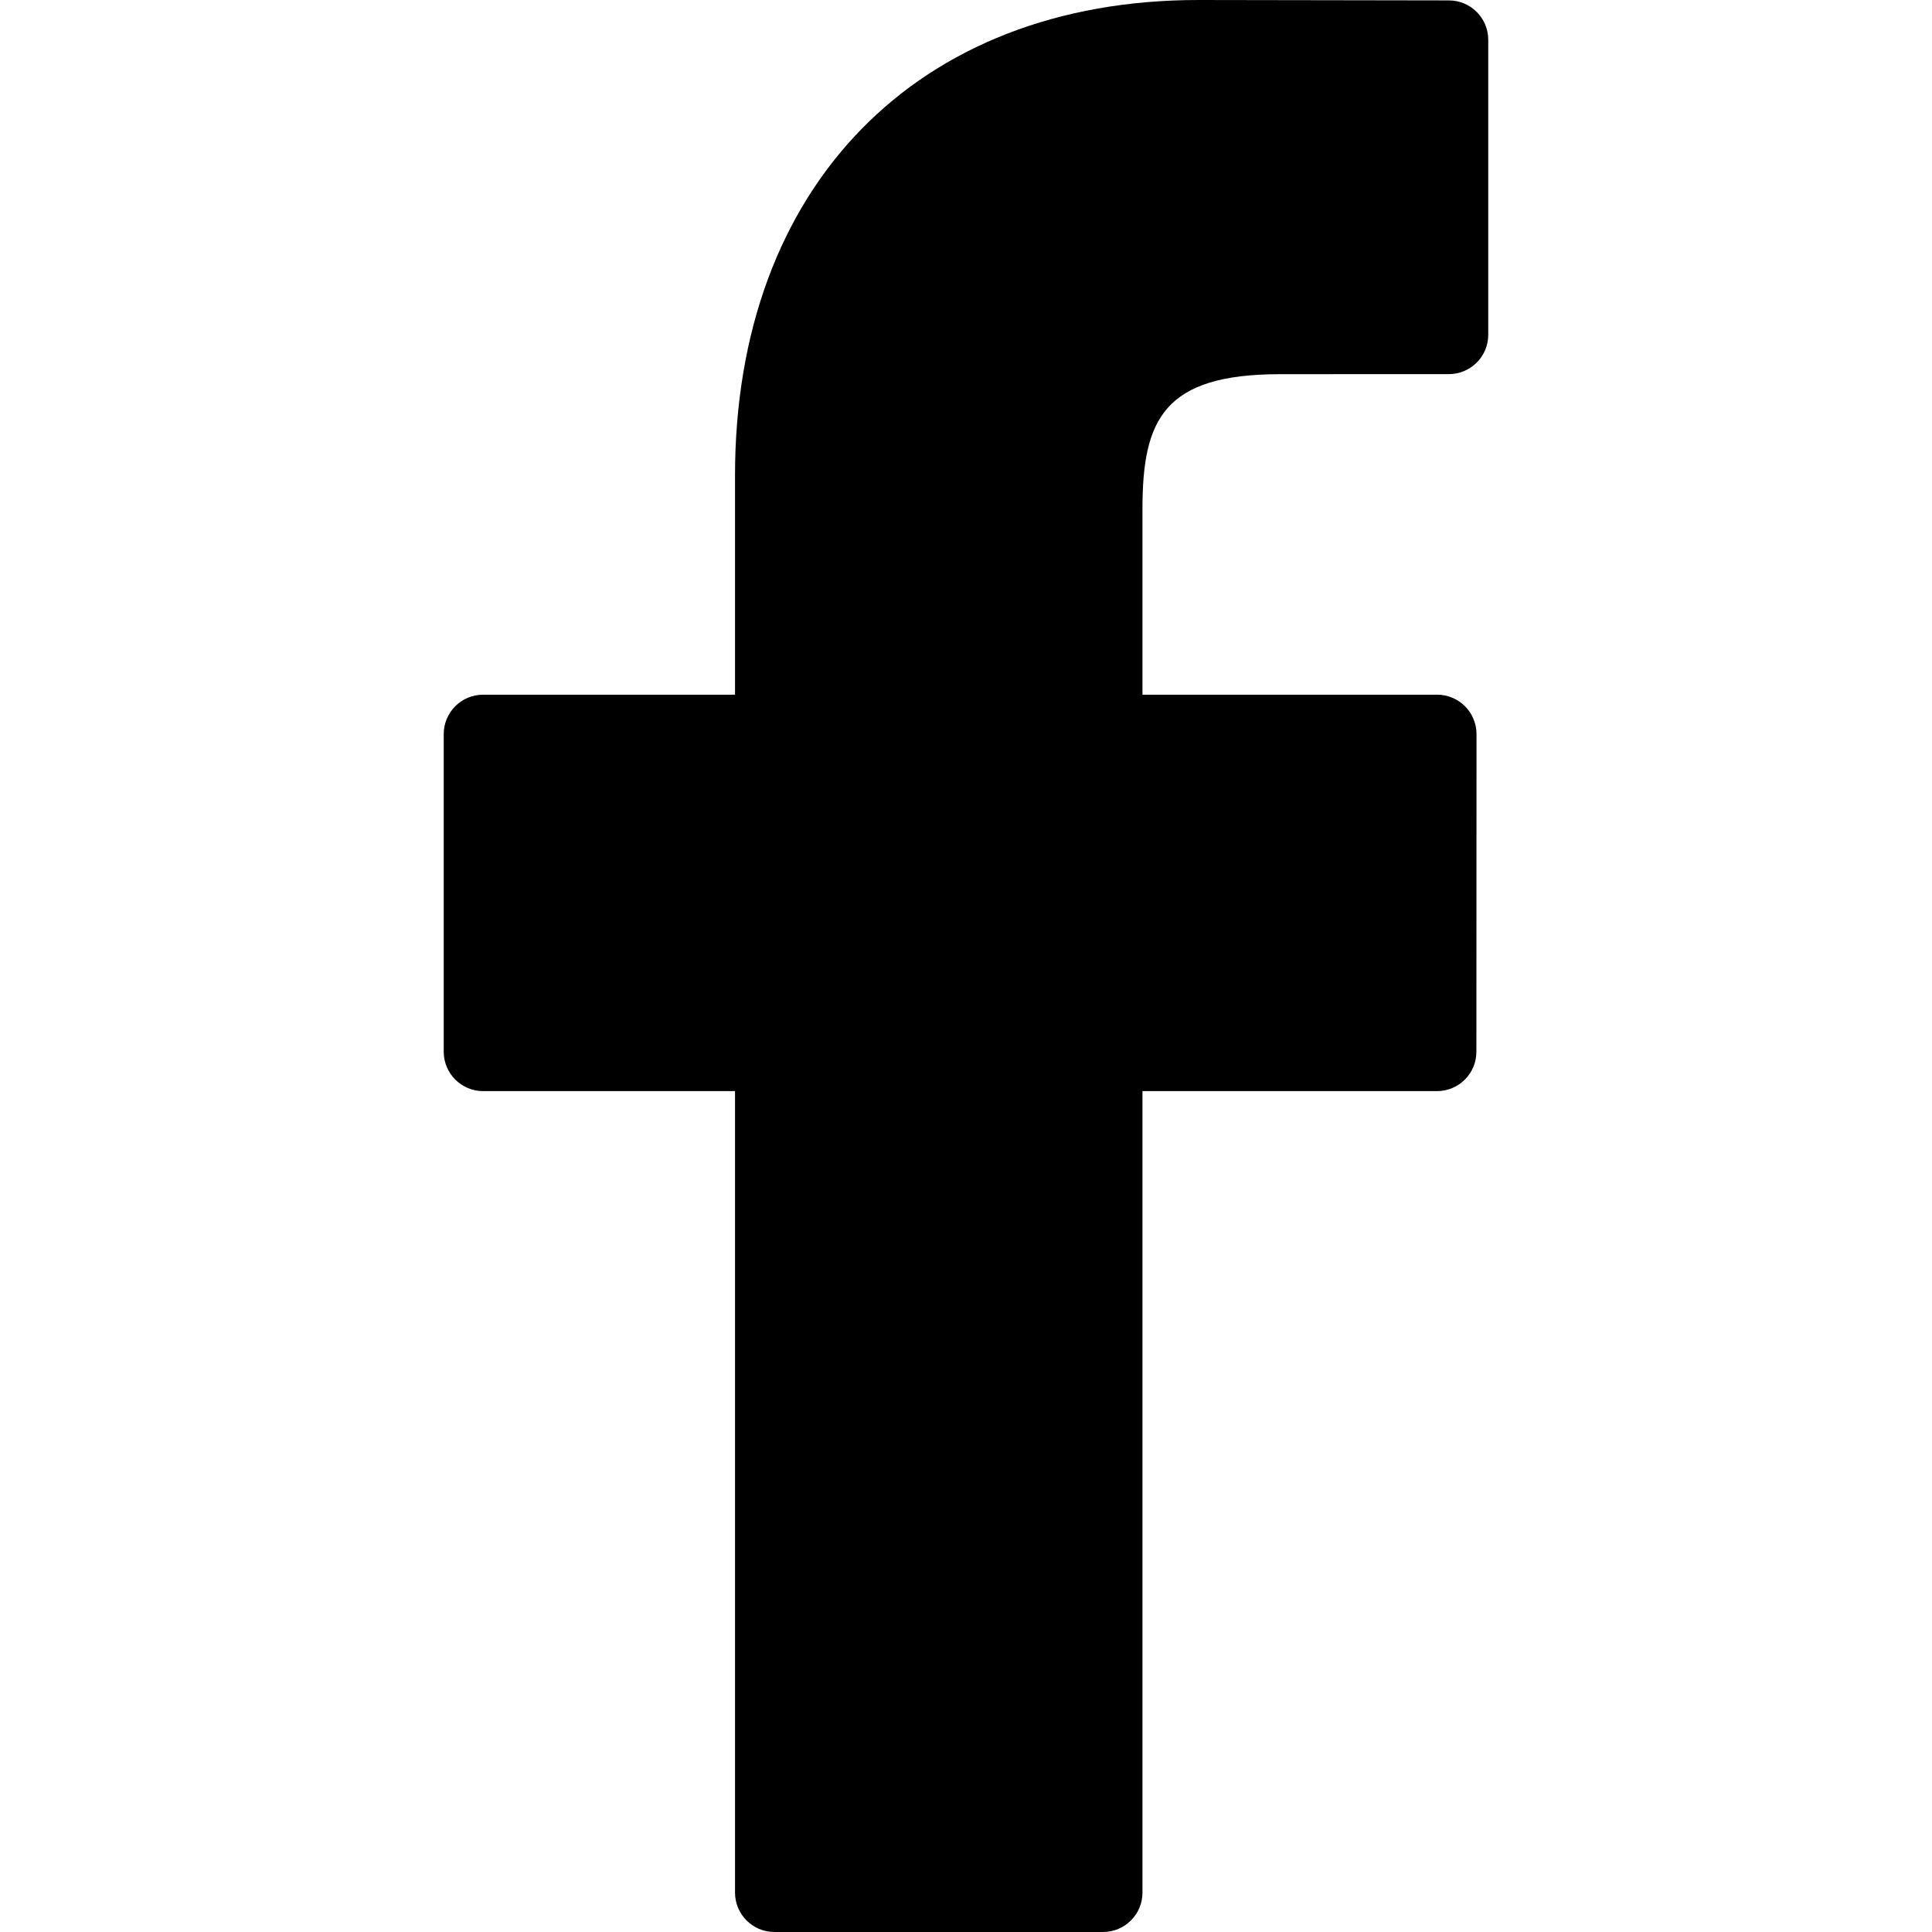
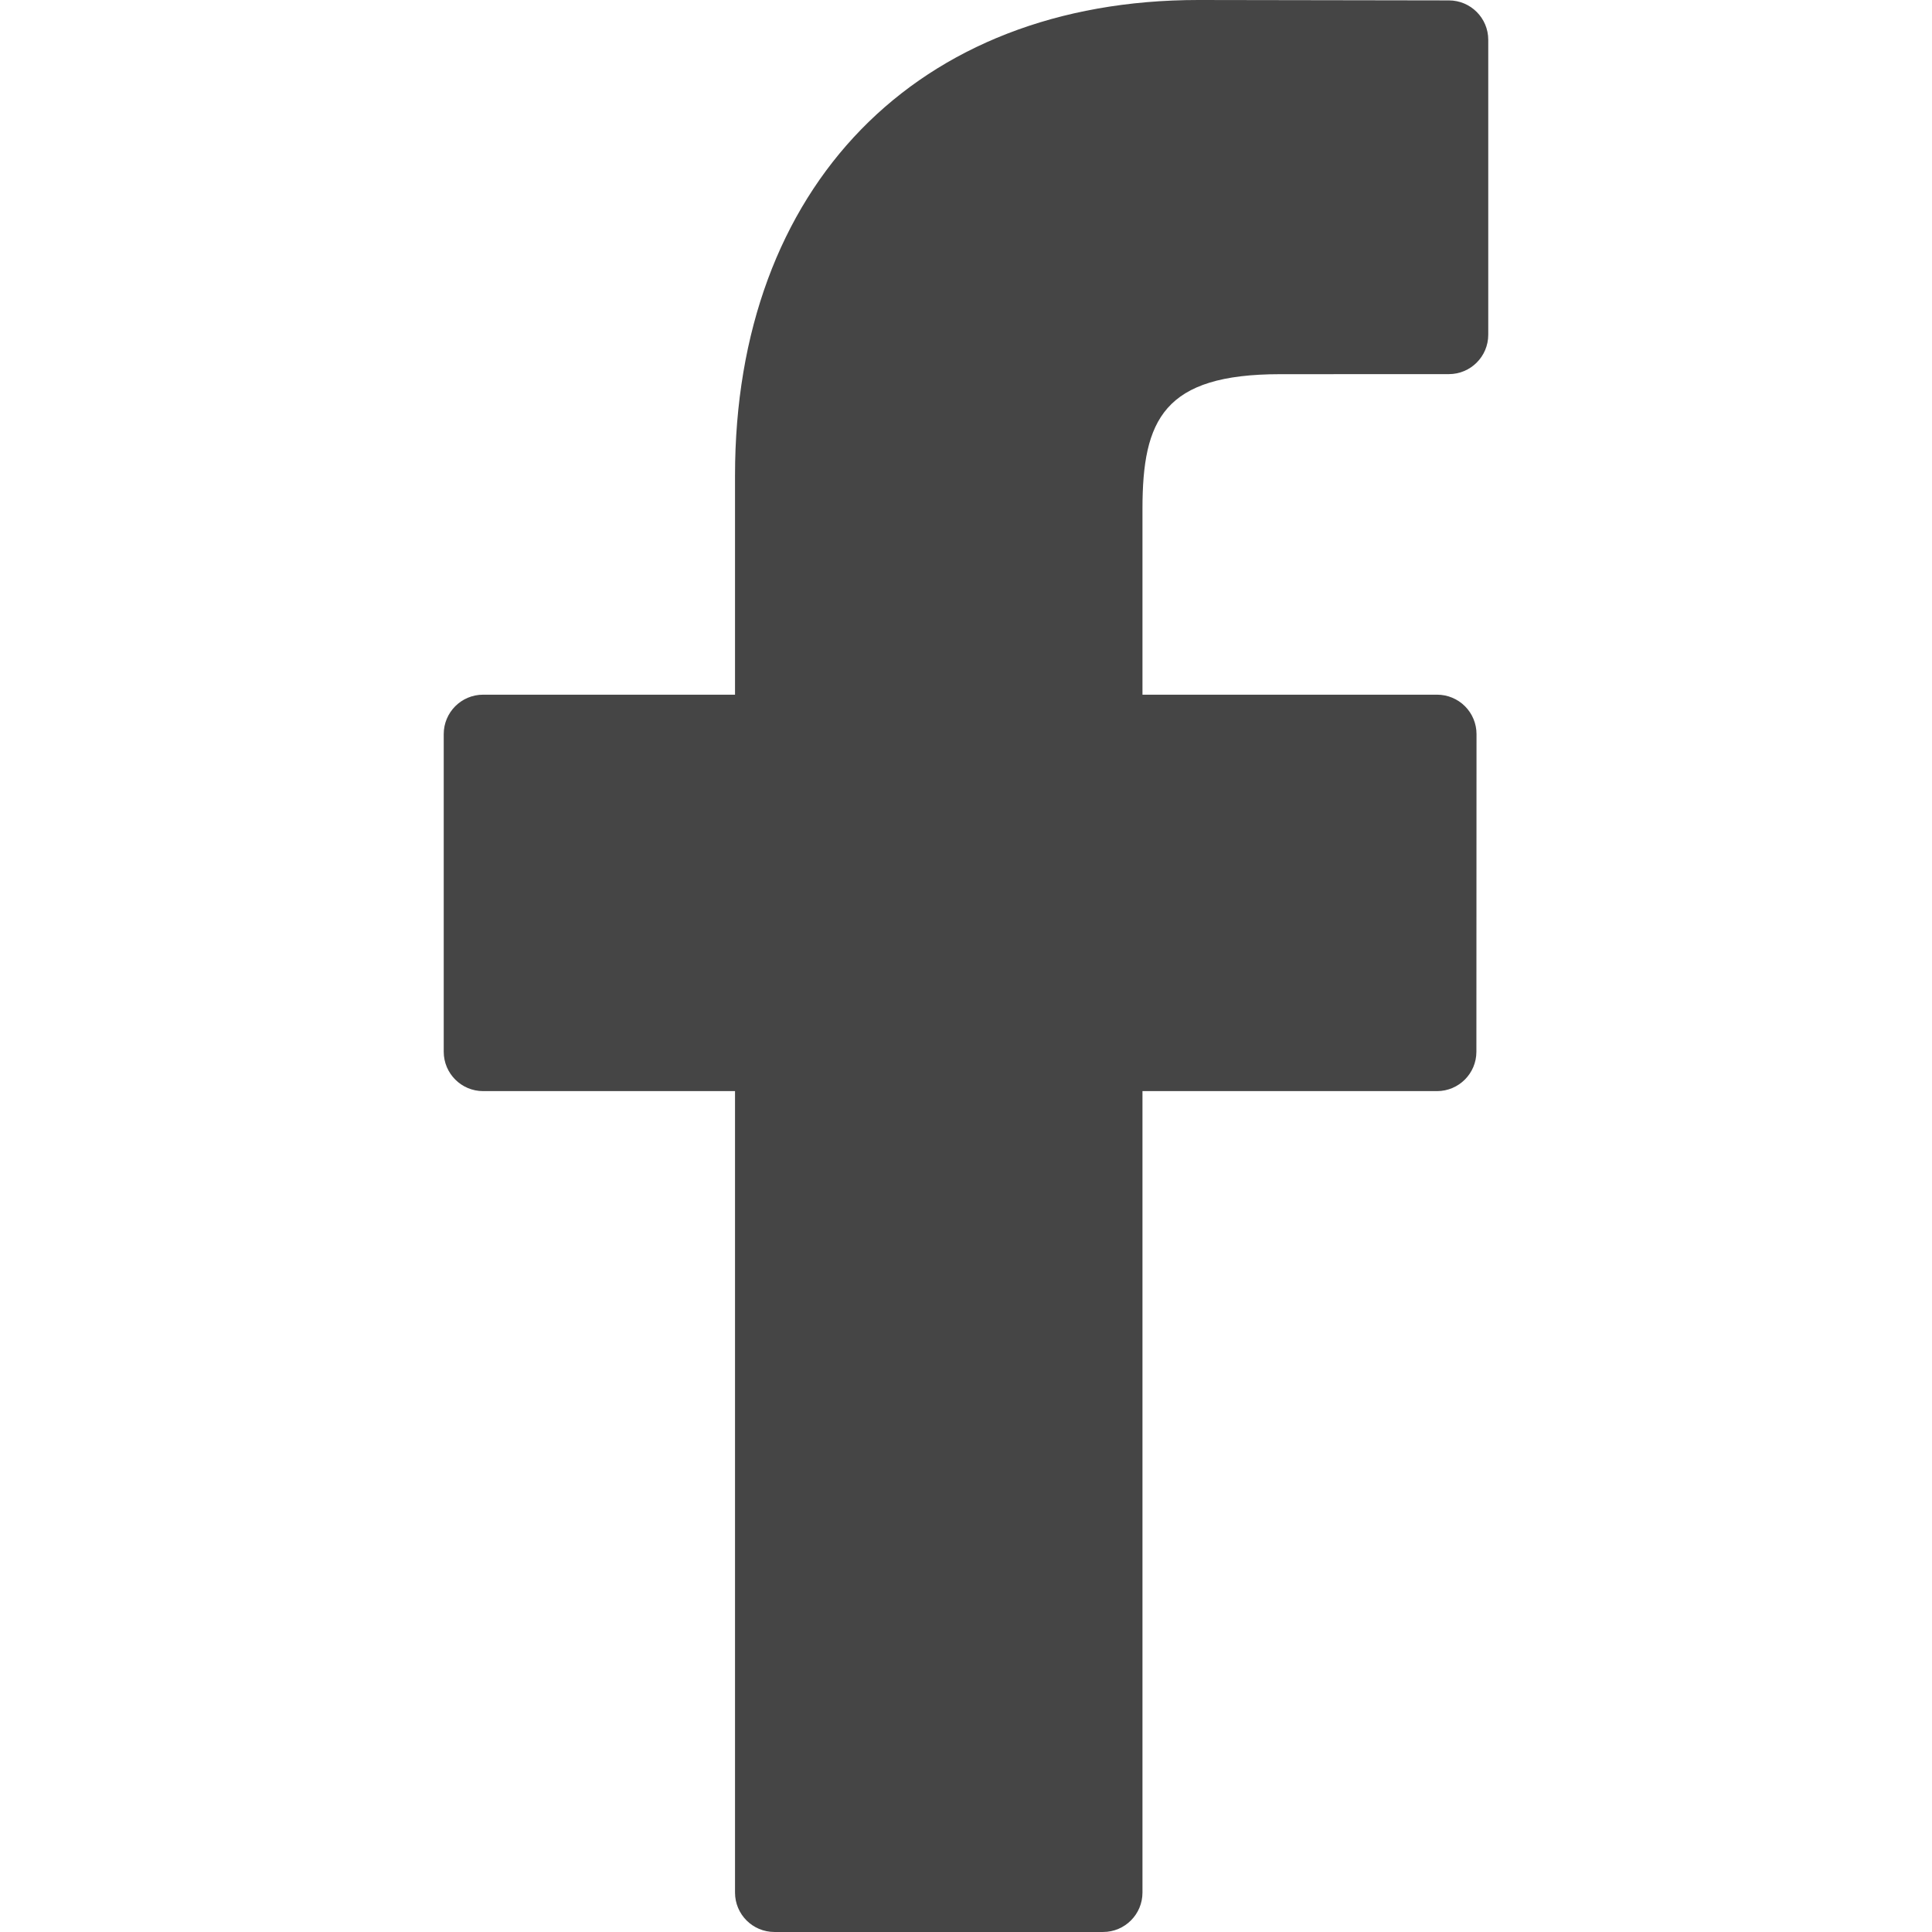
- <svg xmlns="http://www.w3.org/2000/svg" version="1.1" id="Capa_1" x="0px" y="0px" width="96.124px" height="96.123px" viewBox="0 0 96.124 96.123" style="enable-background:new 0 0 96.124 96.123;" xml:space="preserve">
+ <svg xmlns="http://www.w3.org/2000/svg" version="1.1" id="Capa_1" x="0px" y="0px" width="96.124px" height="96.123px" viewBox="0 0 96.124 96.123" style="enable-background:new 0 0 96.124 96.123;" xml:space="preserve" fill="#454545">
  <g>
    <path d="M72.089,0.02L59.624,0C45.62,0,36.57,9.285,36.57,23.656v10.907H24.037c-1.083,0-1.96,0.878-1.96,1.961v15.803   c0,1.083,0.878,1.96,1.96,1.96h12.533v39.876c0,1.083,0.877,1.96,1.96,1.96h16.352c1.083,0,1.96-0.878,1.96-1.96V54.287h14.654   c1.083,0,1.96-0.877,1.96-1.96l0.006-15.803c0-0.52-0.207-1.018-0.574-1.386c-0.367-0.368-0.867-0.575-1.387-0.575H56.842v-9.246   c0-4.444,1.059-6.7,6.848-6.7l8.397-0.003c1.082,0,1.959-0.878,1.959-1.96V1.98C74.046,0.899,73.17,0.022,72.089,0.02z" />
  </g>
  <g>
</g>
  <g>
</g>
  <g>
</g>
  <g>
</g>
  <g>
</g>
  <g>
</g>
  <g>
</g>
  <g>
</g>
  <g>
</g>
  <g>
</g>
  <g>
</g>
  <g>
</g>
  <g>
</g>
  <g>
</g>
  <g>
</g>
</svg>
